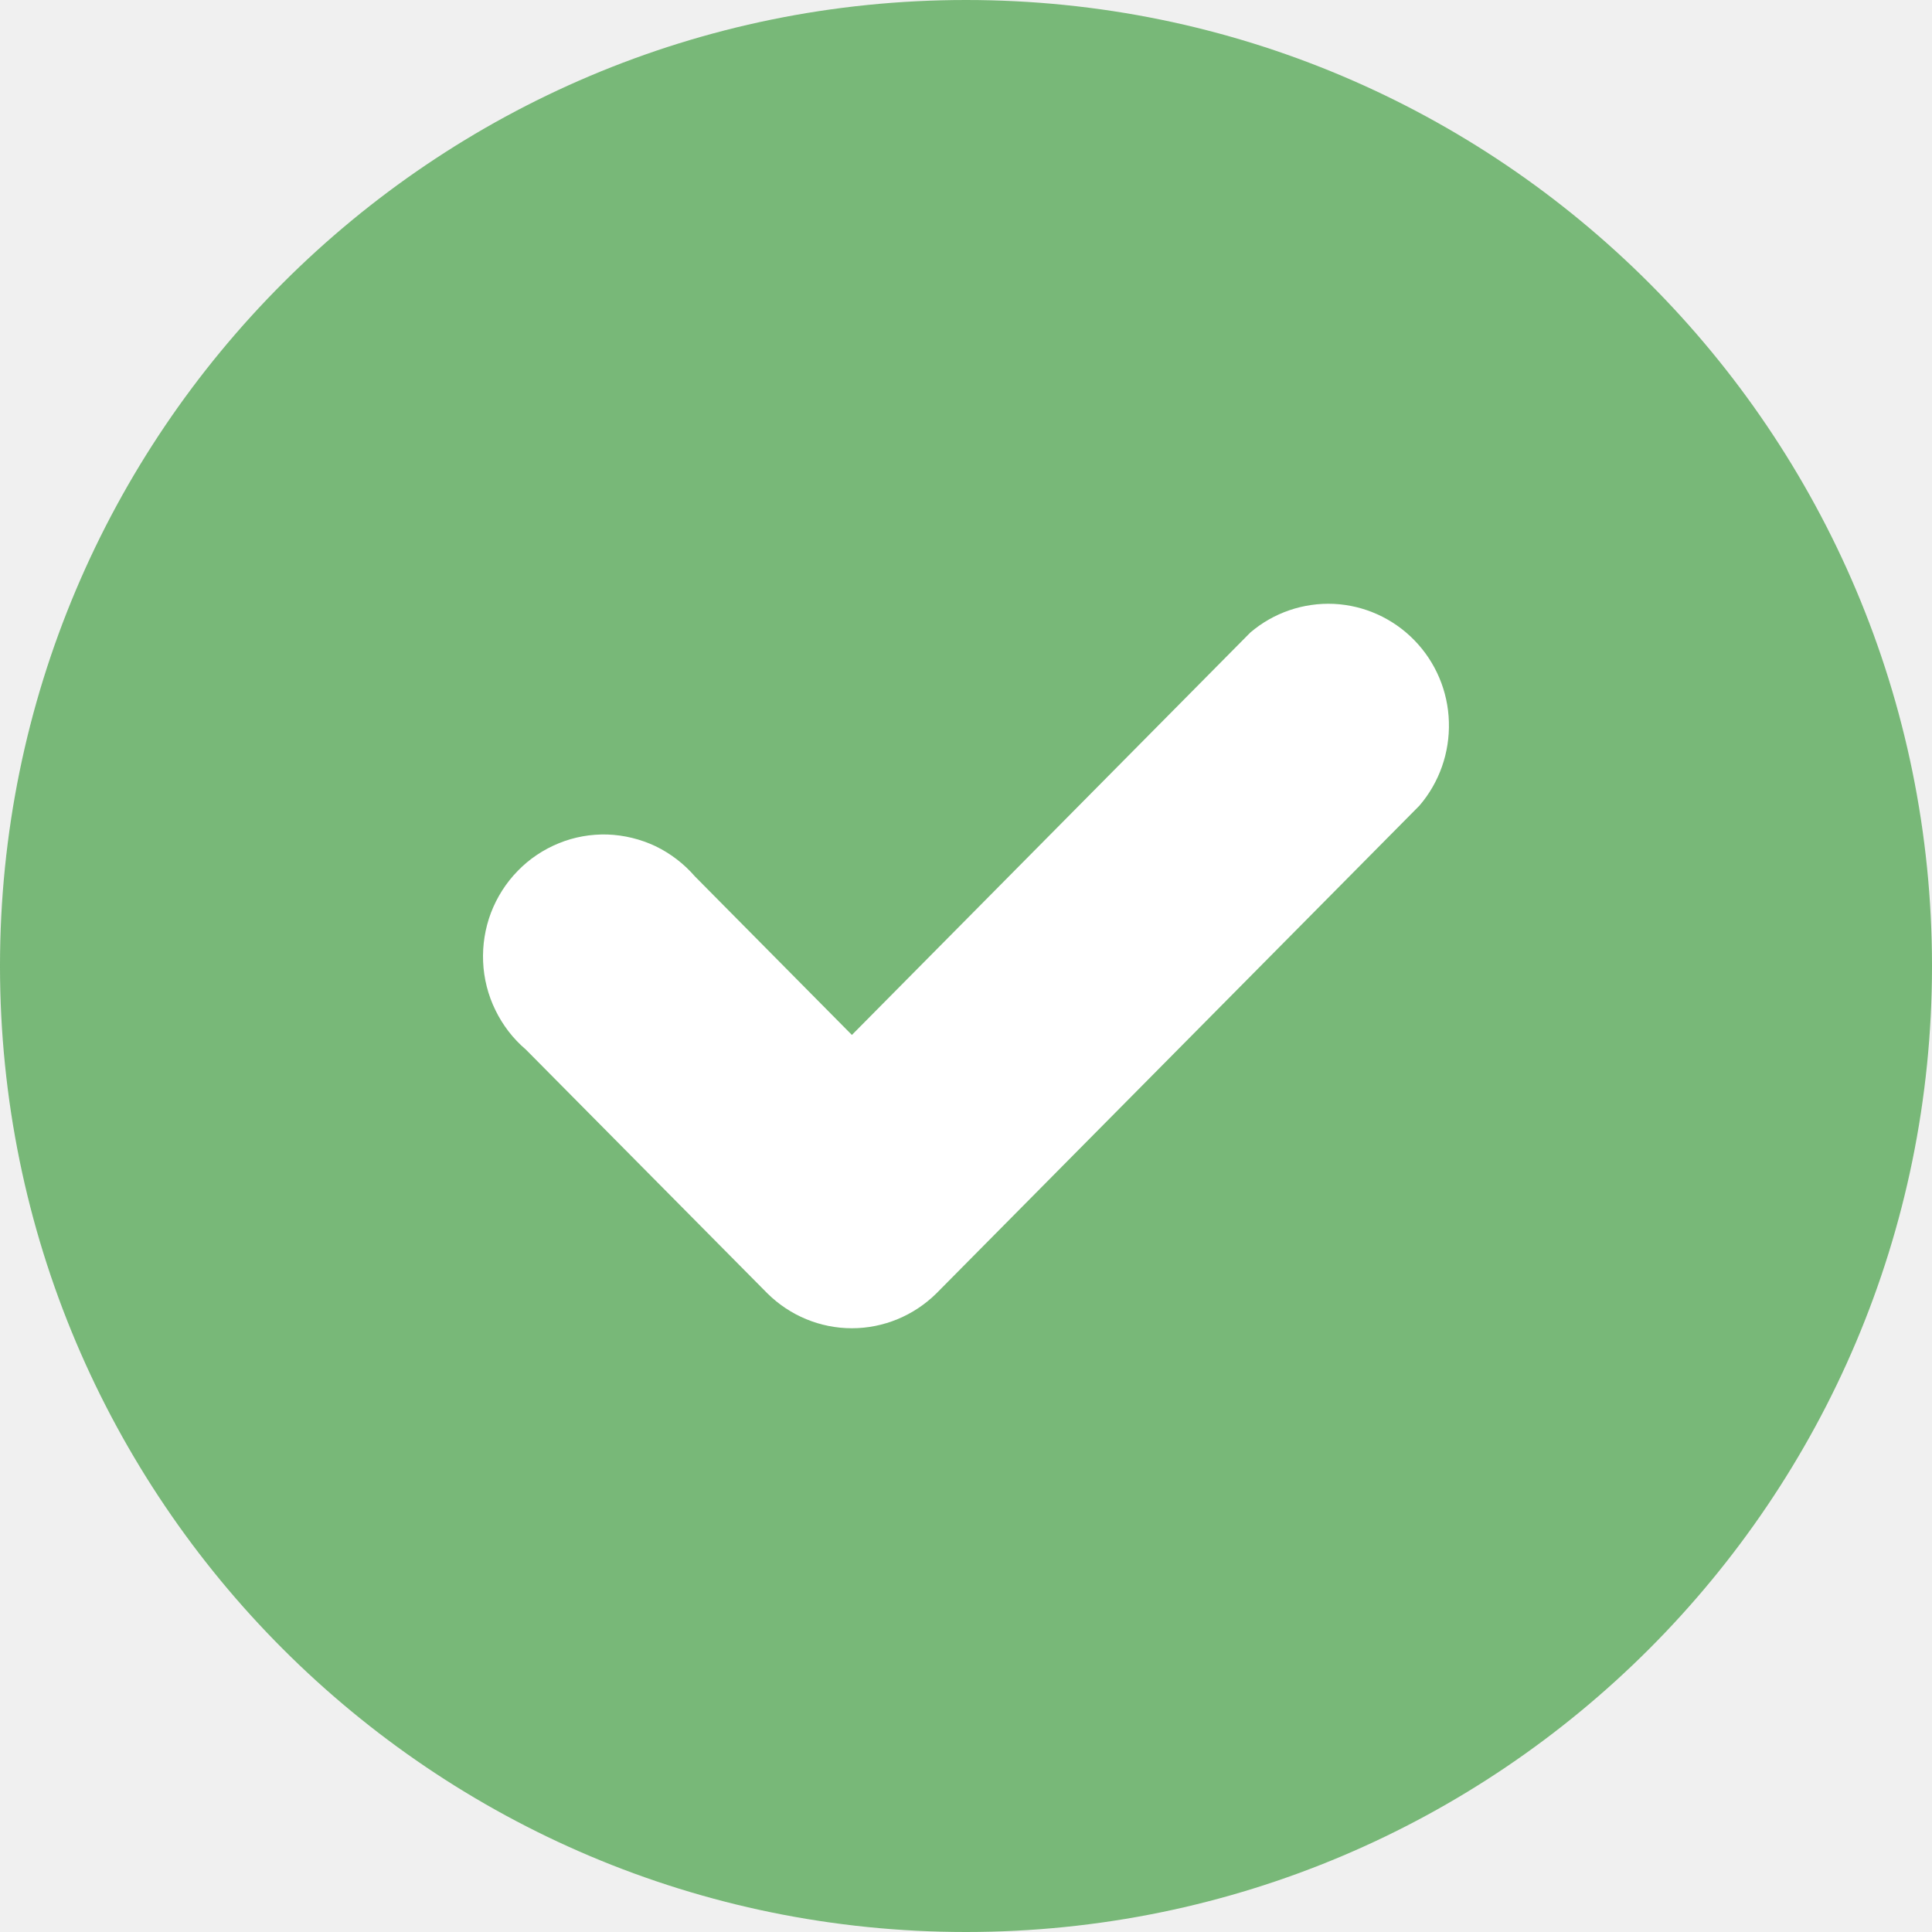
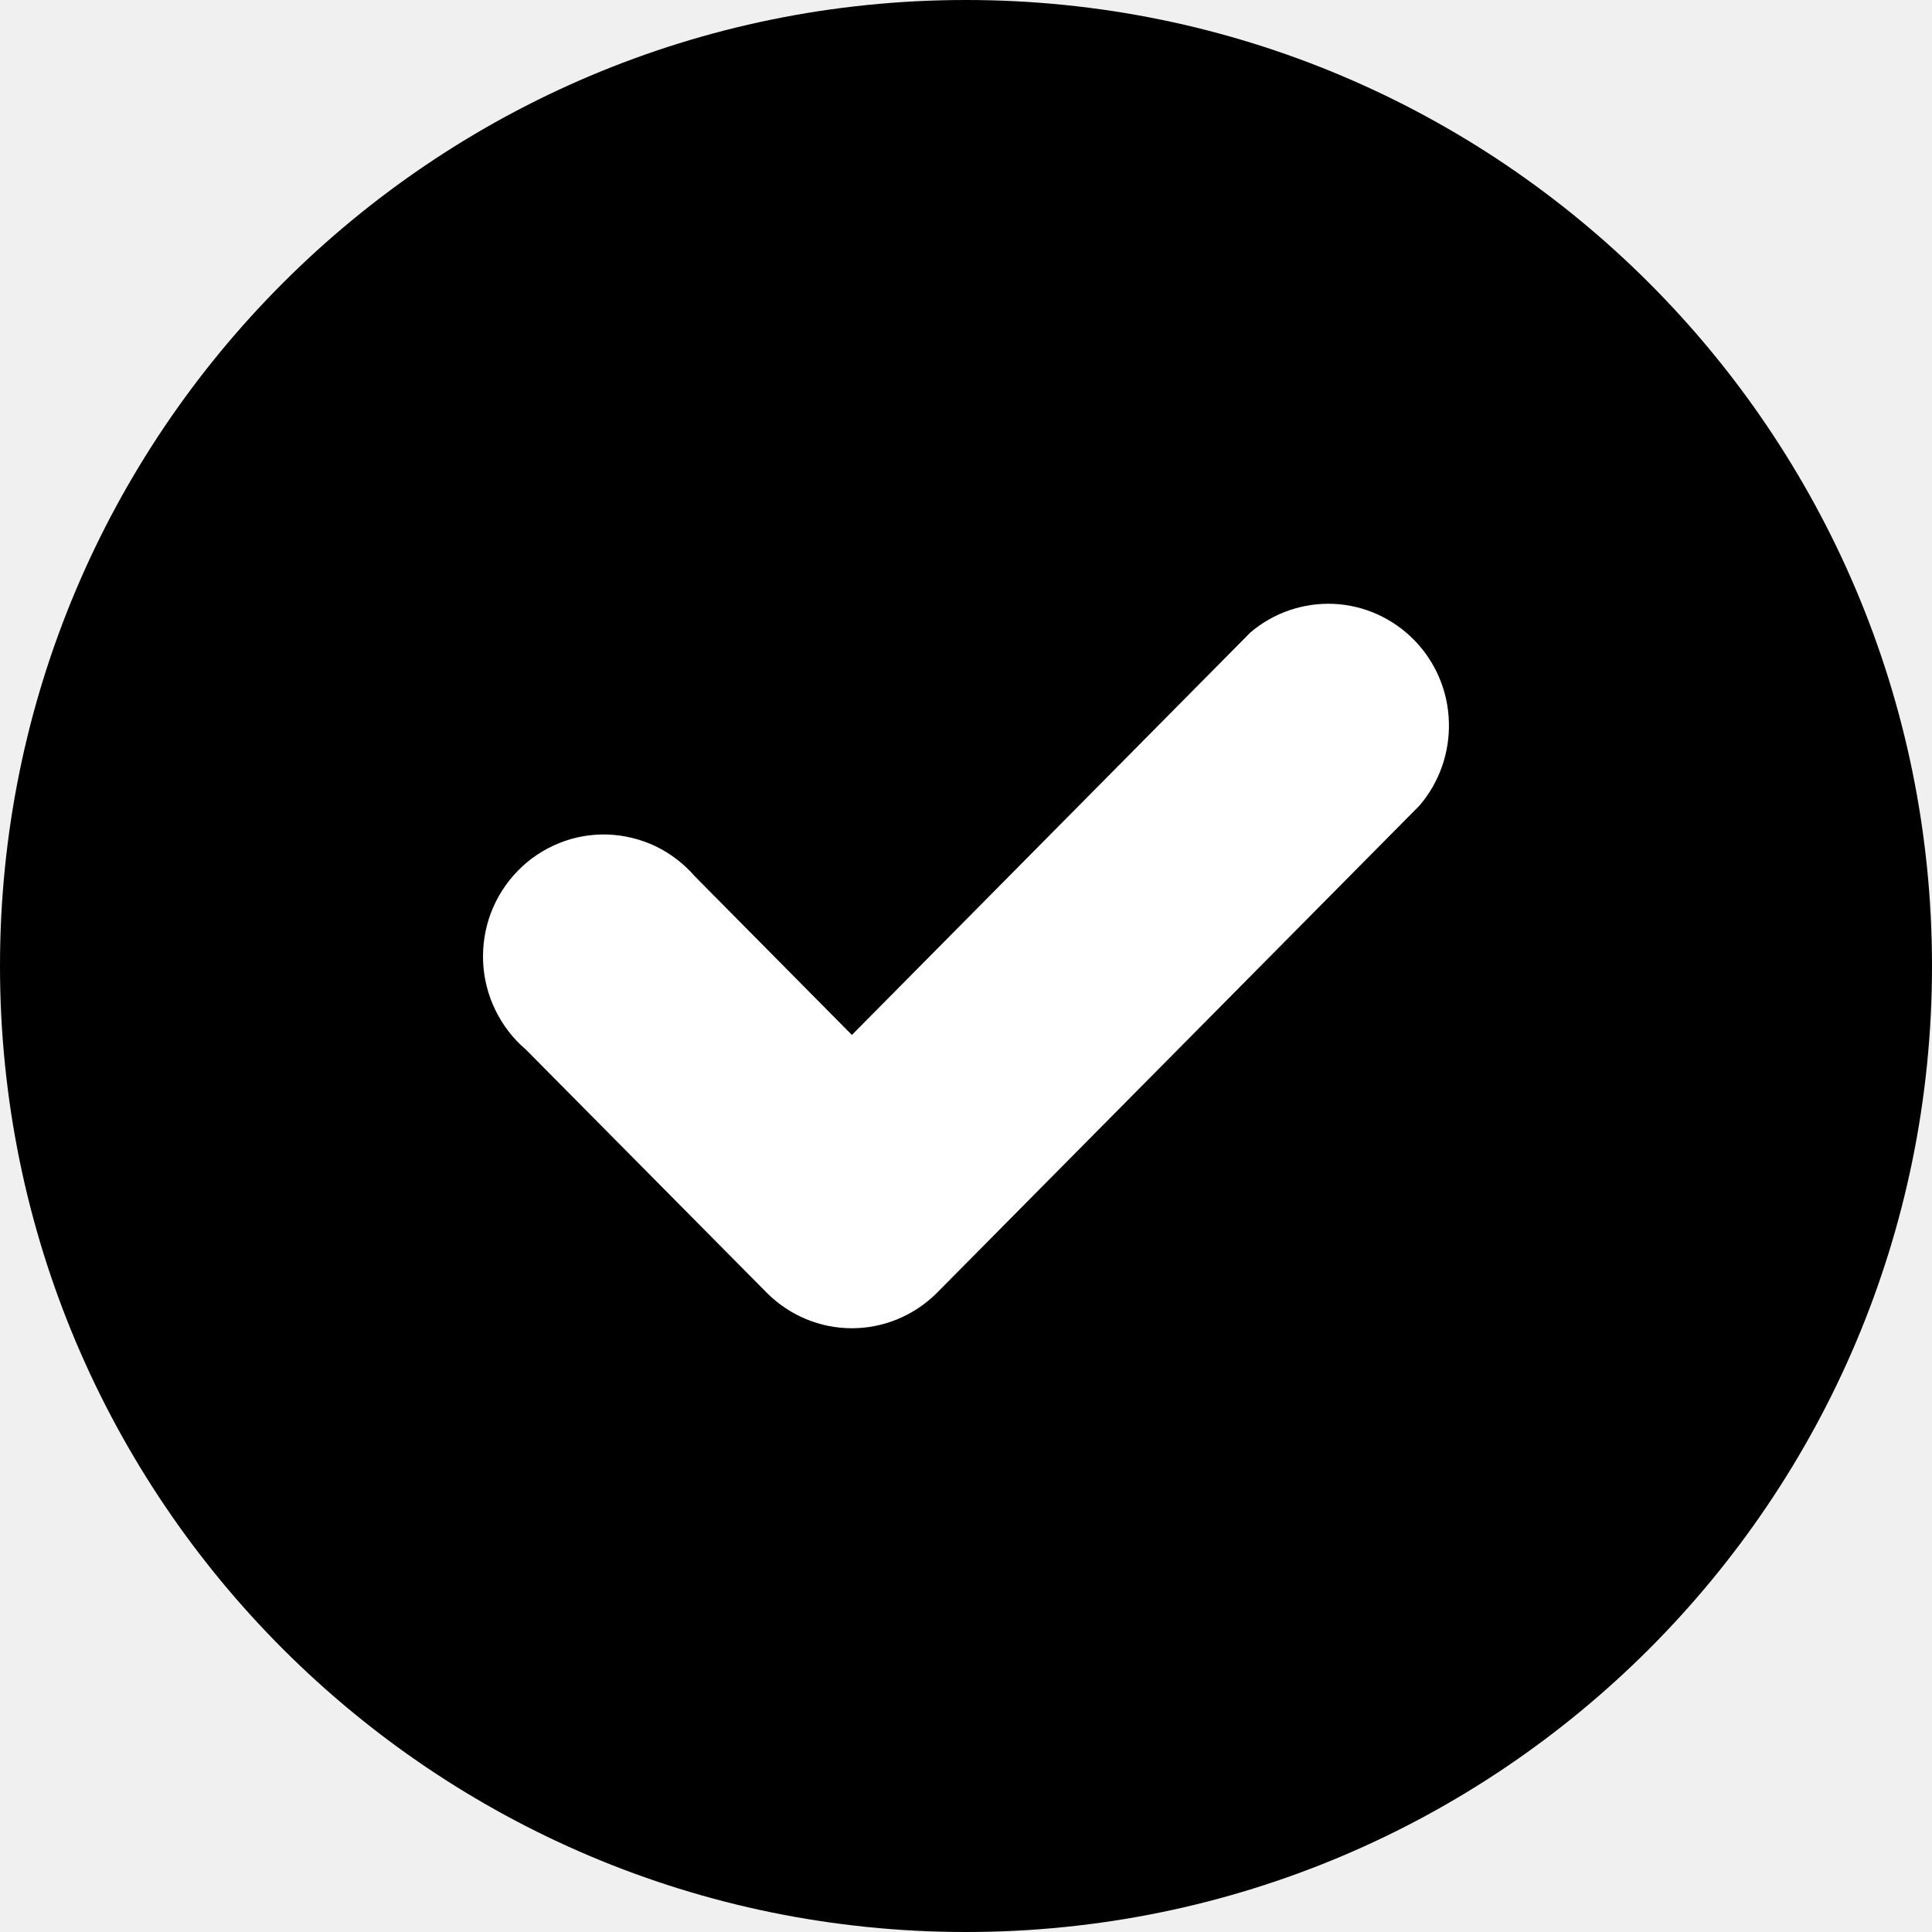
<svg xmlns="http://www.w3.org/2000/svg" width="16" height="16" viewBox="0 0 16 16" fill="none">
-   <path d="M0 8C0 3.582 3.582 0 8 0C12.418 0 16 3.582 16 8C16 12.418 12.418 16 8 16C3.582 16 0 12.418 0 8Z" fill="green" fill-opacity=".5" />
+   <path d="M0 8C0 3.582 3.582 0 8 0C12.418 0 16 3.582 16 8C16 12.418 12.418 16 8 16C3.582 16 0 12.418 0 8Z" fill="#000" />
  <path d="M10.355 5.238L7.055 8.571L5.755 7.258C5.664 7.153 5.553 7.068 5.429 7.008C5.304 6.949 5.169 6.916 5.031 6.911C4.894 6.907 4.756 6.931 4.629 6.983C4.501 7.035 4.385 7.112 4.288 7.212C4.191 7.311 4.116 7.429 4.066 7.559C4.017 7.689 3.995 7.827 4.001 7.966C4.007 8.105 4.042 8.242 4.103 8.366C4.164 8.491 4.249 8.602 4.355 8.692L6.355 10.711C6.542 10.896 6.793 11 7.055 11C7.316 11 7.568 10.896 7.755 10.711L11.755 6.672C11.92 6.48 12.007 6.232 11.999 5.978C11.992 5.724 11.889 5.482 11.712 5.301C11.535 5.12 11.297 5.013 11.046 5.001C10.794 4.99 10.547 5.074 10.355 5.238Z" fill="#fff" />
</svg>
